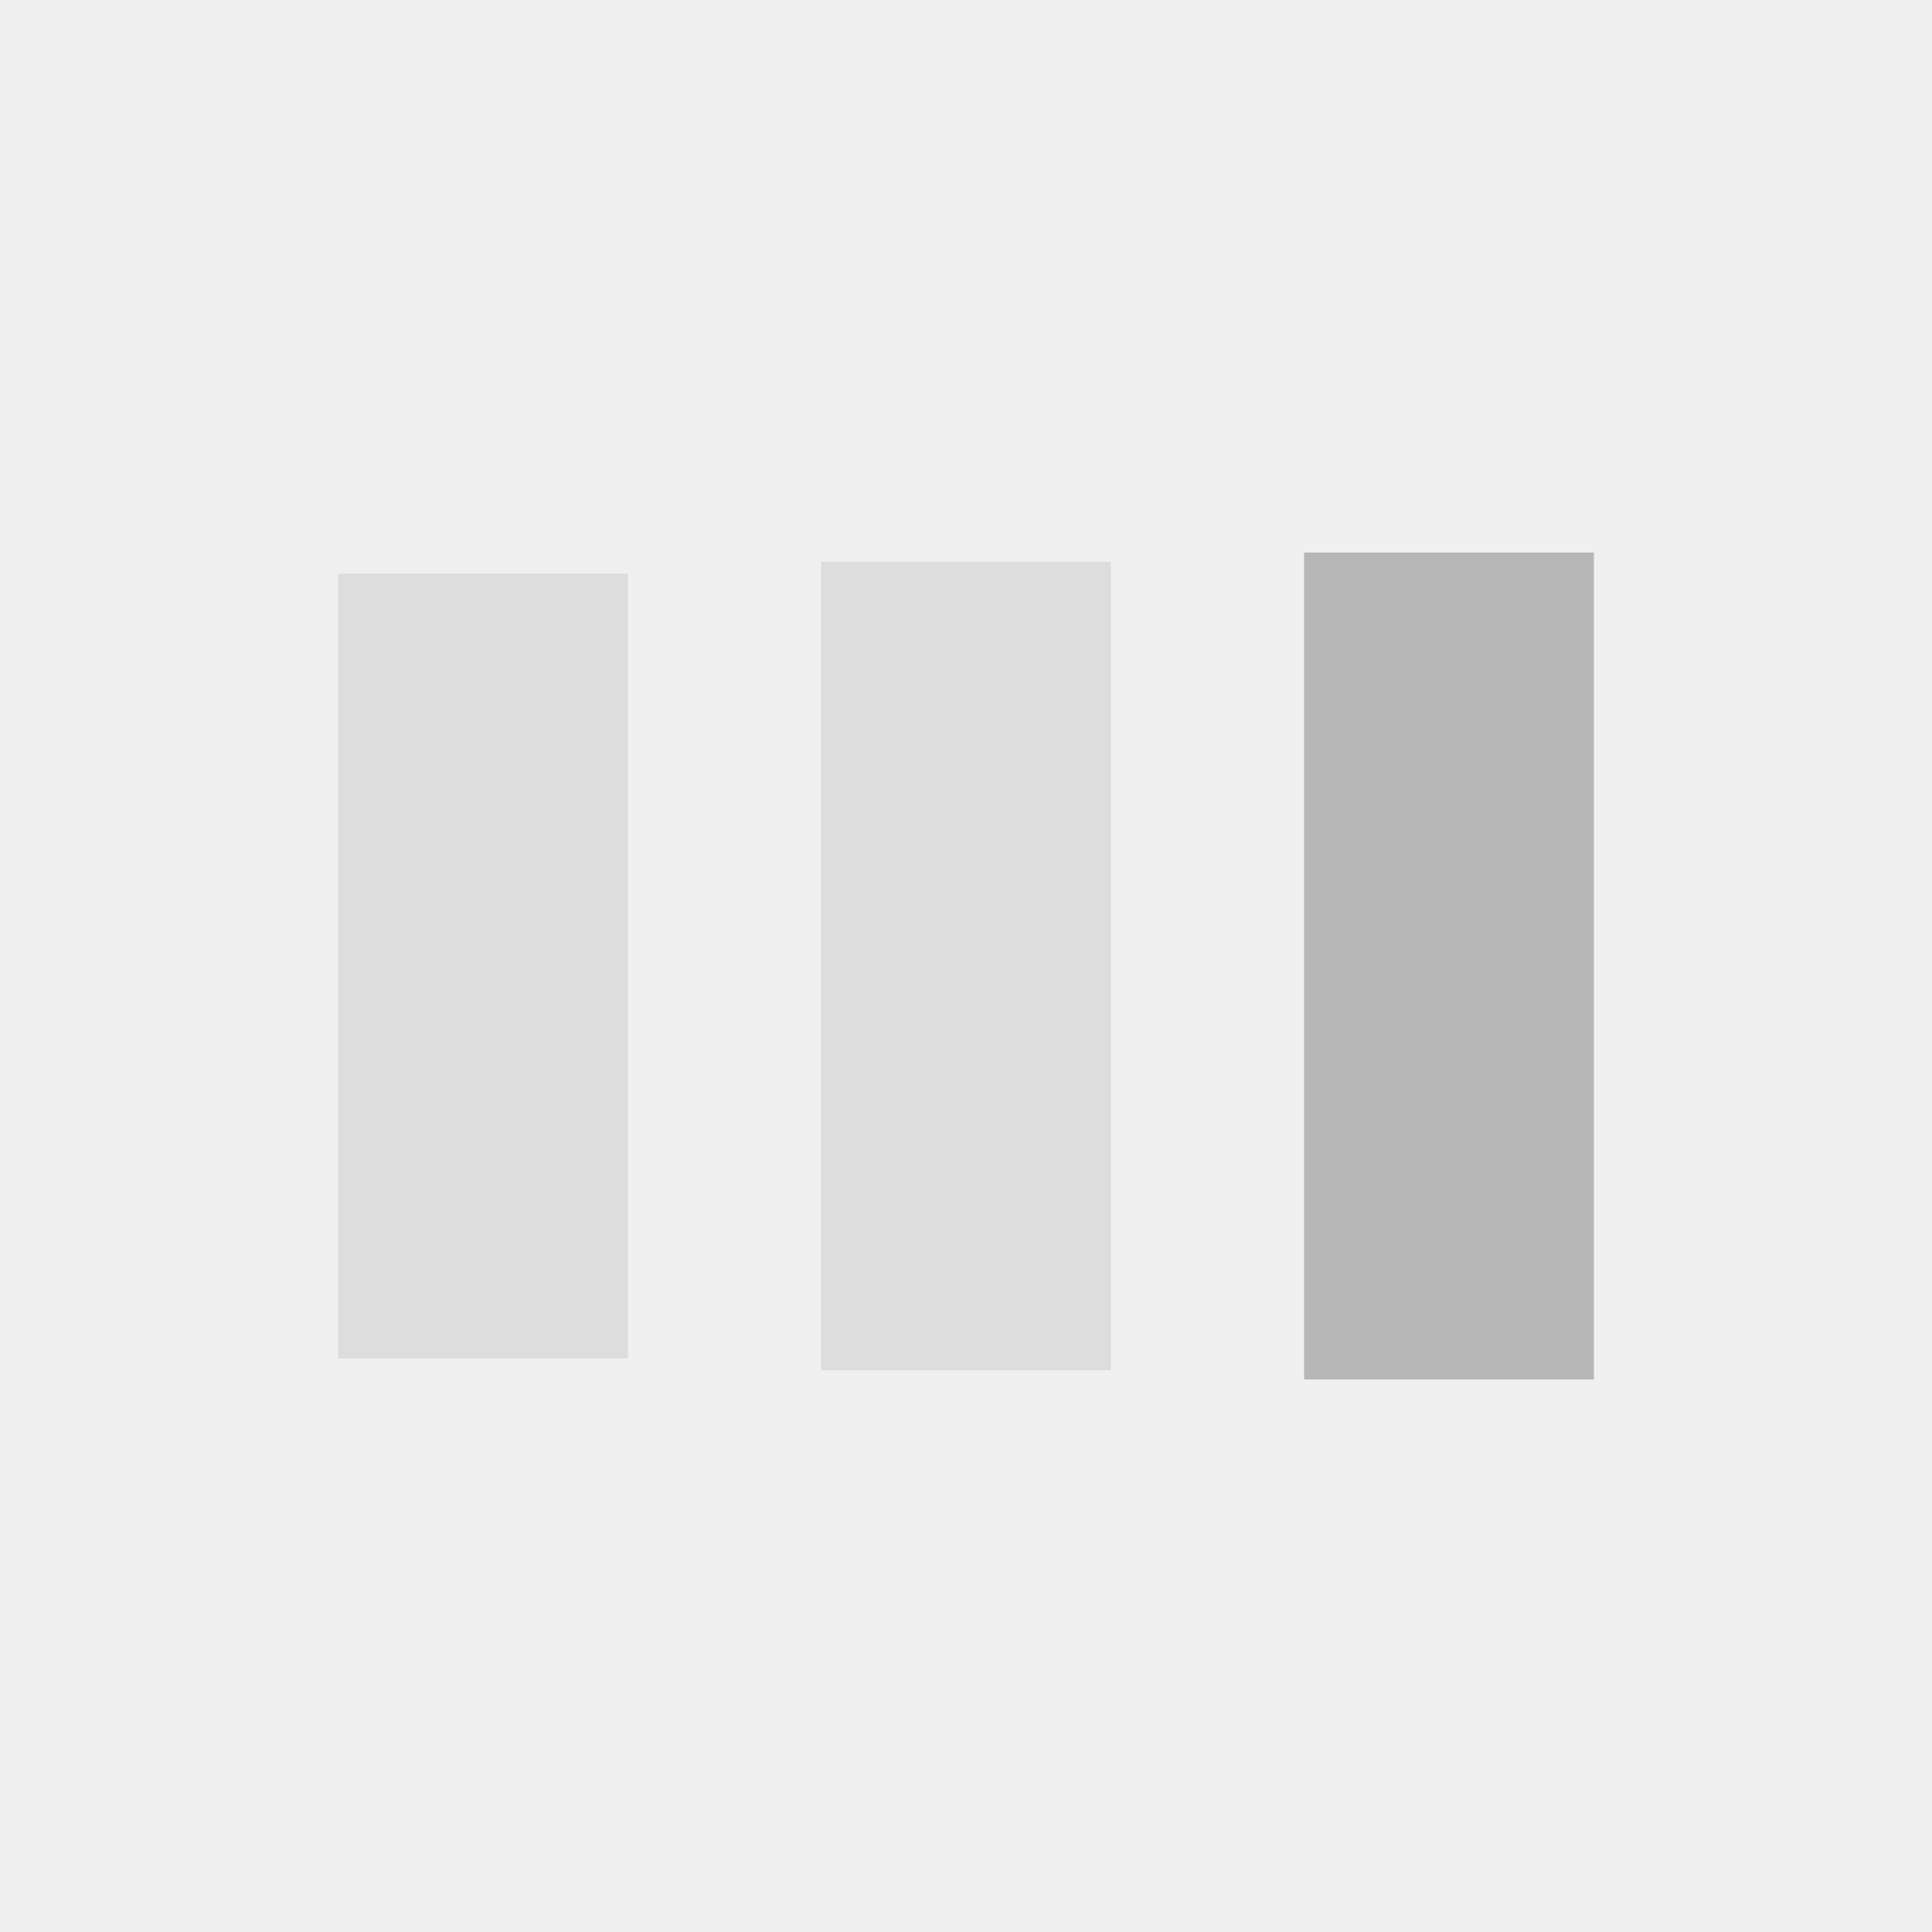
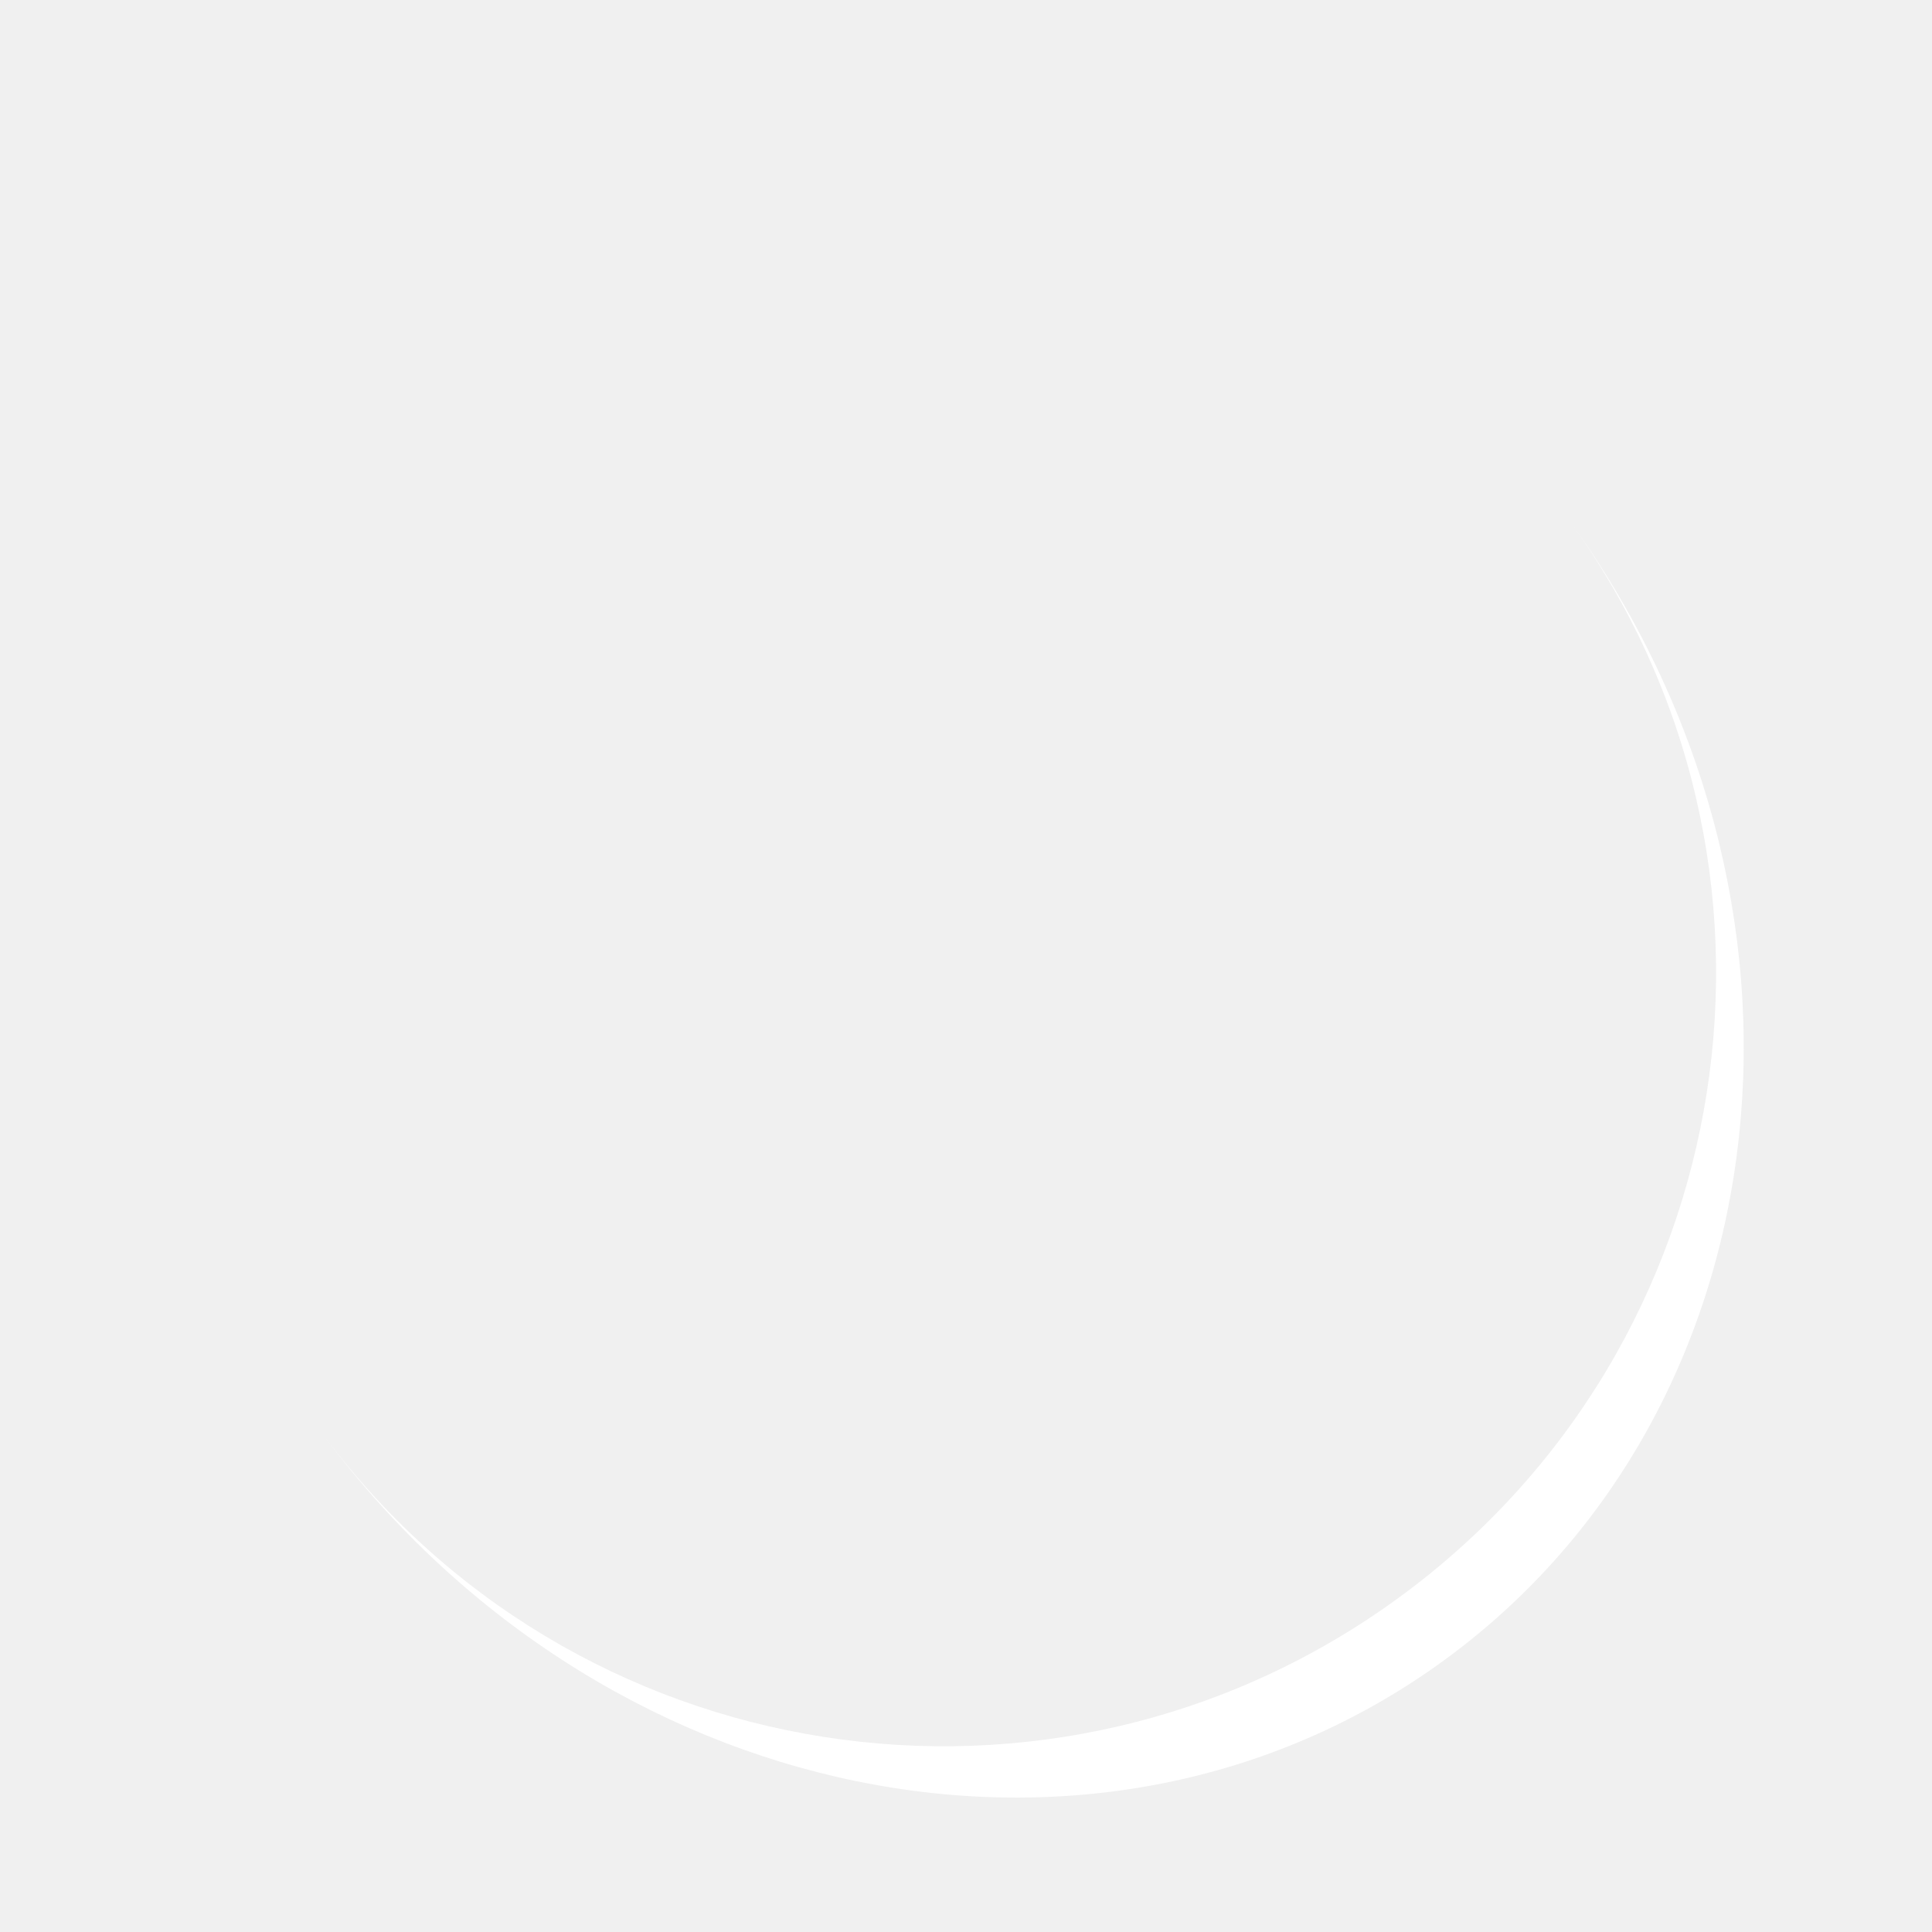
- <svg xmlns="http://www.w3.org/2000/svg" width="64px" height="64px" viewBox="0 0 100 100" preserveAspectRatio="xMidYMid" class="lds-facebook" style="background: none;">
-   <rect ng-attr-x="{{config.x1}}" ng-attr-y="{{config.y}}" ng-attr-width="{{config.width}}" ng-attr-height="{{config.height}}" ng-attr-fill="{{config.c1}}" x="17.5" y="29.692" width="15" height="40.617" fill="#dddddd">
-     <animate attributeName="y" calcMode="spline" values="18;30;30" keyTimes="0;0.5;1" dur="1" keySplines="0 0.5 0.5 1;0 0.5 0.5 1" begin="-0.2s" repeatCount="indefinite" />
-     <animate attributeName="height" calcMode="spline" values="64;40;40" keyTimes="0;0.5;1" dur="1" keySplines="0 0.5 0.5 1;0 0.5 0.5 1" begin="-0.2s" repeatCount="indefinite" />
-   </rect>
-   <rect ng-attr-x="{{config.x2}}" ng-attr-y="{{config.y}}" ng-attr-width="{{config.width}}" ng-attr-height="{{config.height}}" ng-attr-fill="{{config.c2}}" x="42.5" y="29.078" width="15" height="41.843" fill="#dddddd">
-     <animate attributeName="y" calcMode="spline" values="21;30;30" keyTimes="0;0.5;1" dur="1" keySplines="0 0.5 0.5 1;0 0.5 0.5 1" begin="-0.1s" repeatCount="indefinite" />
-     <animate attributeName="height" calcMode="spline" values="58;40;40" keyTimes="0;0.5;1" dur="1" keySplines="0 0.5 0.5 1;0 0.5 0.5 1" begin="-0.1s" repeatCount="indefinite" />
-   </rect>
-   <rect ng-attr-x="{{config.x3}}" ng-attr-y="{{config.y}}" ng-attr-width="{{config.width}}" ng-attr-height="{{config.height}}" ng-attr-fill="{{config.c3}}" x="67.5" y="28.598" width="15" height="42.804" fill="#7777">
-     <animate attributeName="y" calcMode="spline" values="24;30;30" keyTimes="0;0.5;1" dur="1" keySplines="0 0.5 0.5 1;0 0.5 0.5 1" begin="0s" repeatCount="indefinite" />
-     <animate attributeName="height" calcMode="spline" values="52;40;40" keyTimes="0;0.5;1" dur="1" keySplines="0 0.5 0.5 1;0 0.5 0.5 1" begin="0s" repeatCount="indefinite" />
-   </rect>
+ <svg xmlns="http://www.w3.org/2000/svg" width="54px" height="54px" viewBox="0 0 100 100" preserveAspectRatio="xMidYMid" class="lds-eclipse" style="background: none;">
+   <path ng-attr-d="{{config.pathCmd}}" ng-attr-fill="{{config.color}}" stroke="none" d="M10 50A40 40 0 0 0 90 50A40 44 0 0 1 10 50" fill="#fff" transform="rotate(323.901 50 52)">
+     <animateTransform attributeName="transform" type="rotate" calcMode="linear" values="0 50 52;360 50 52" keyTimes="0;1" dur="1s" begin="0s" repeatCount="indefinite" />
+   </path>
</svg>
